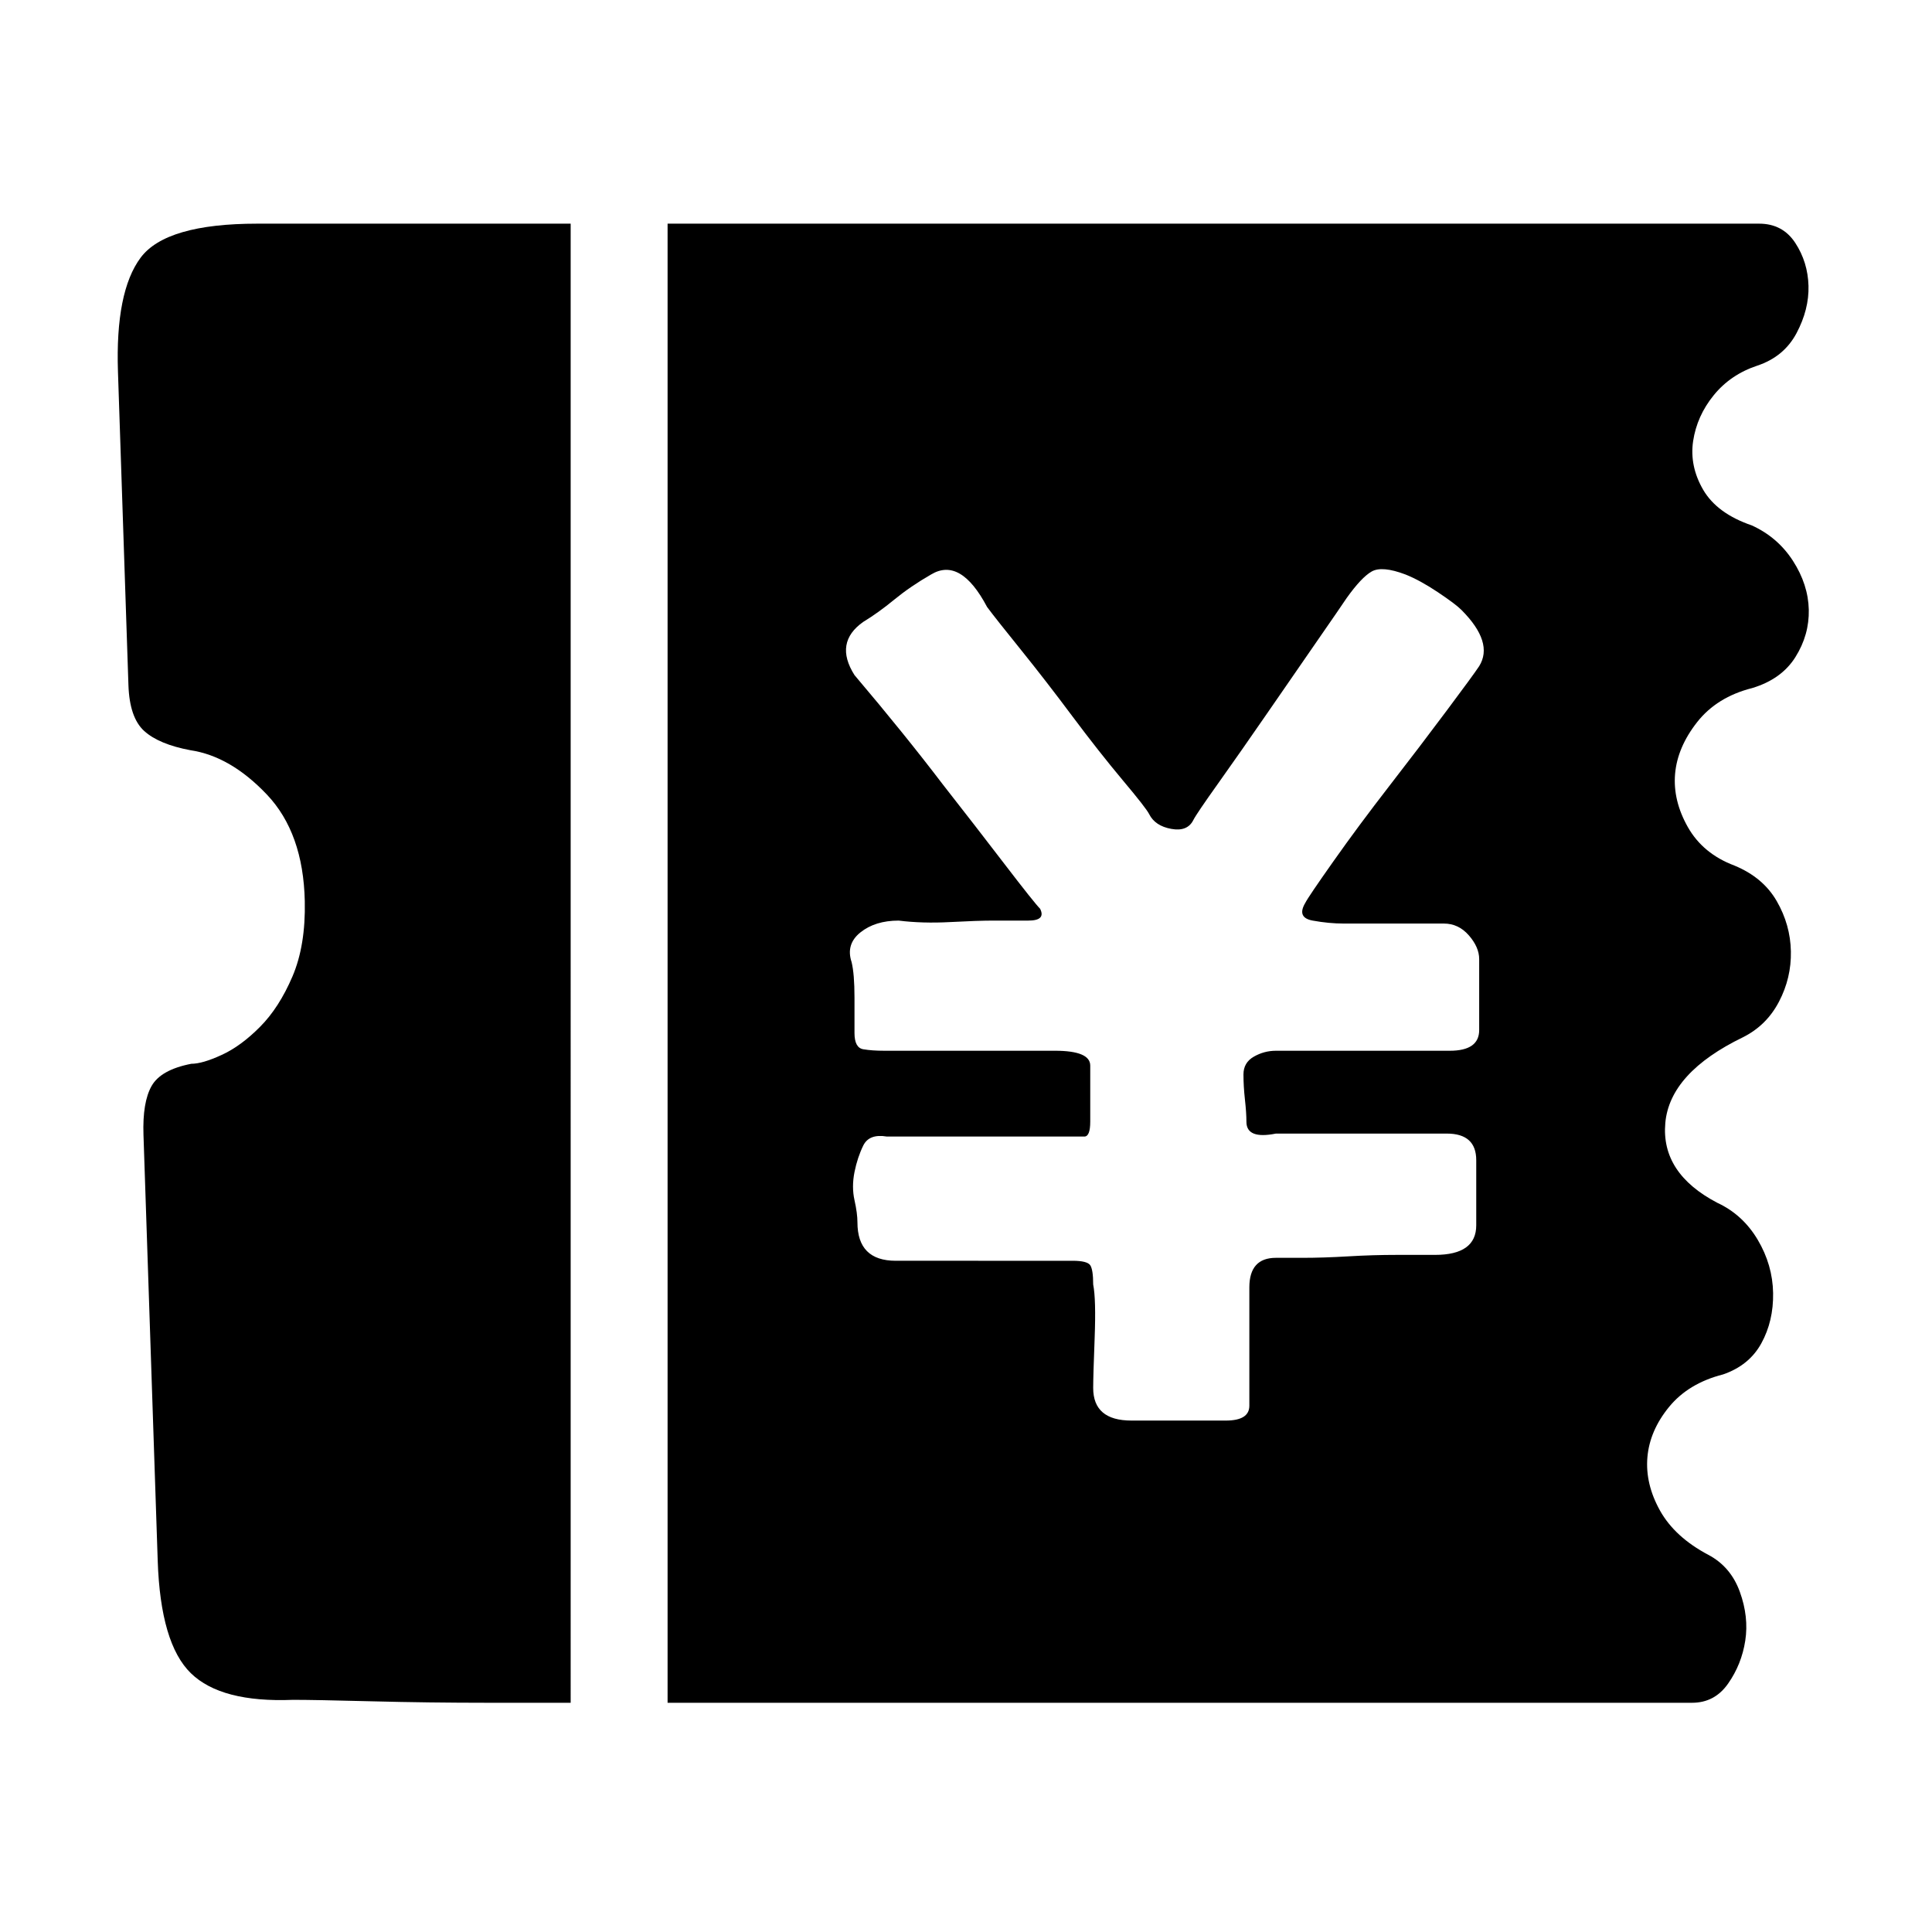
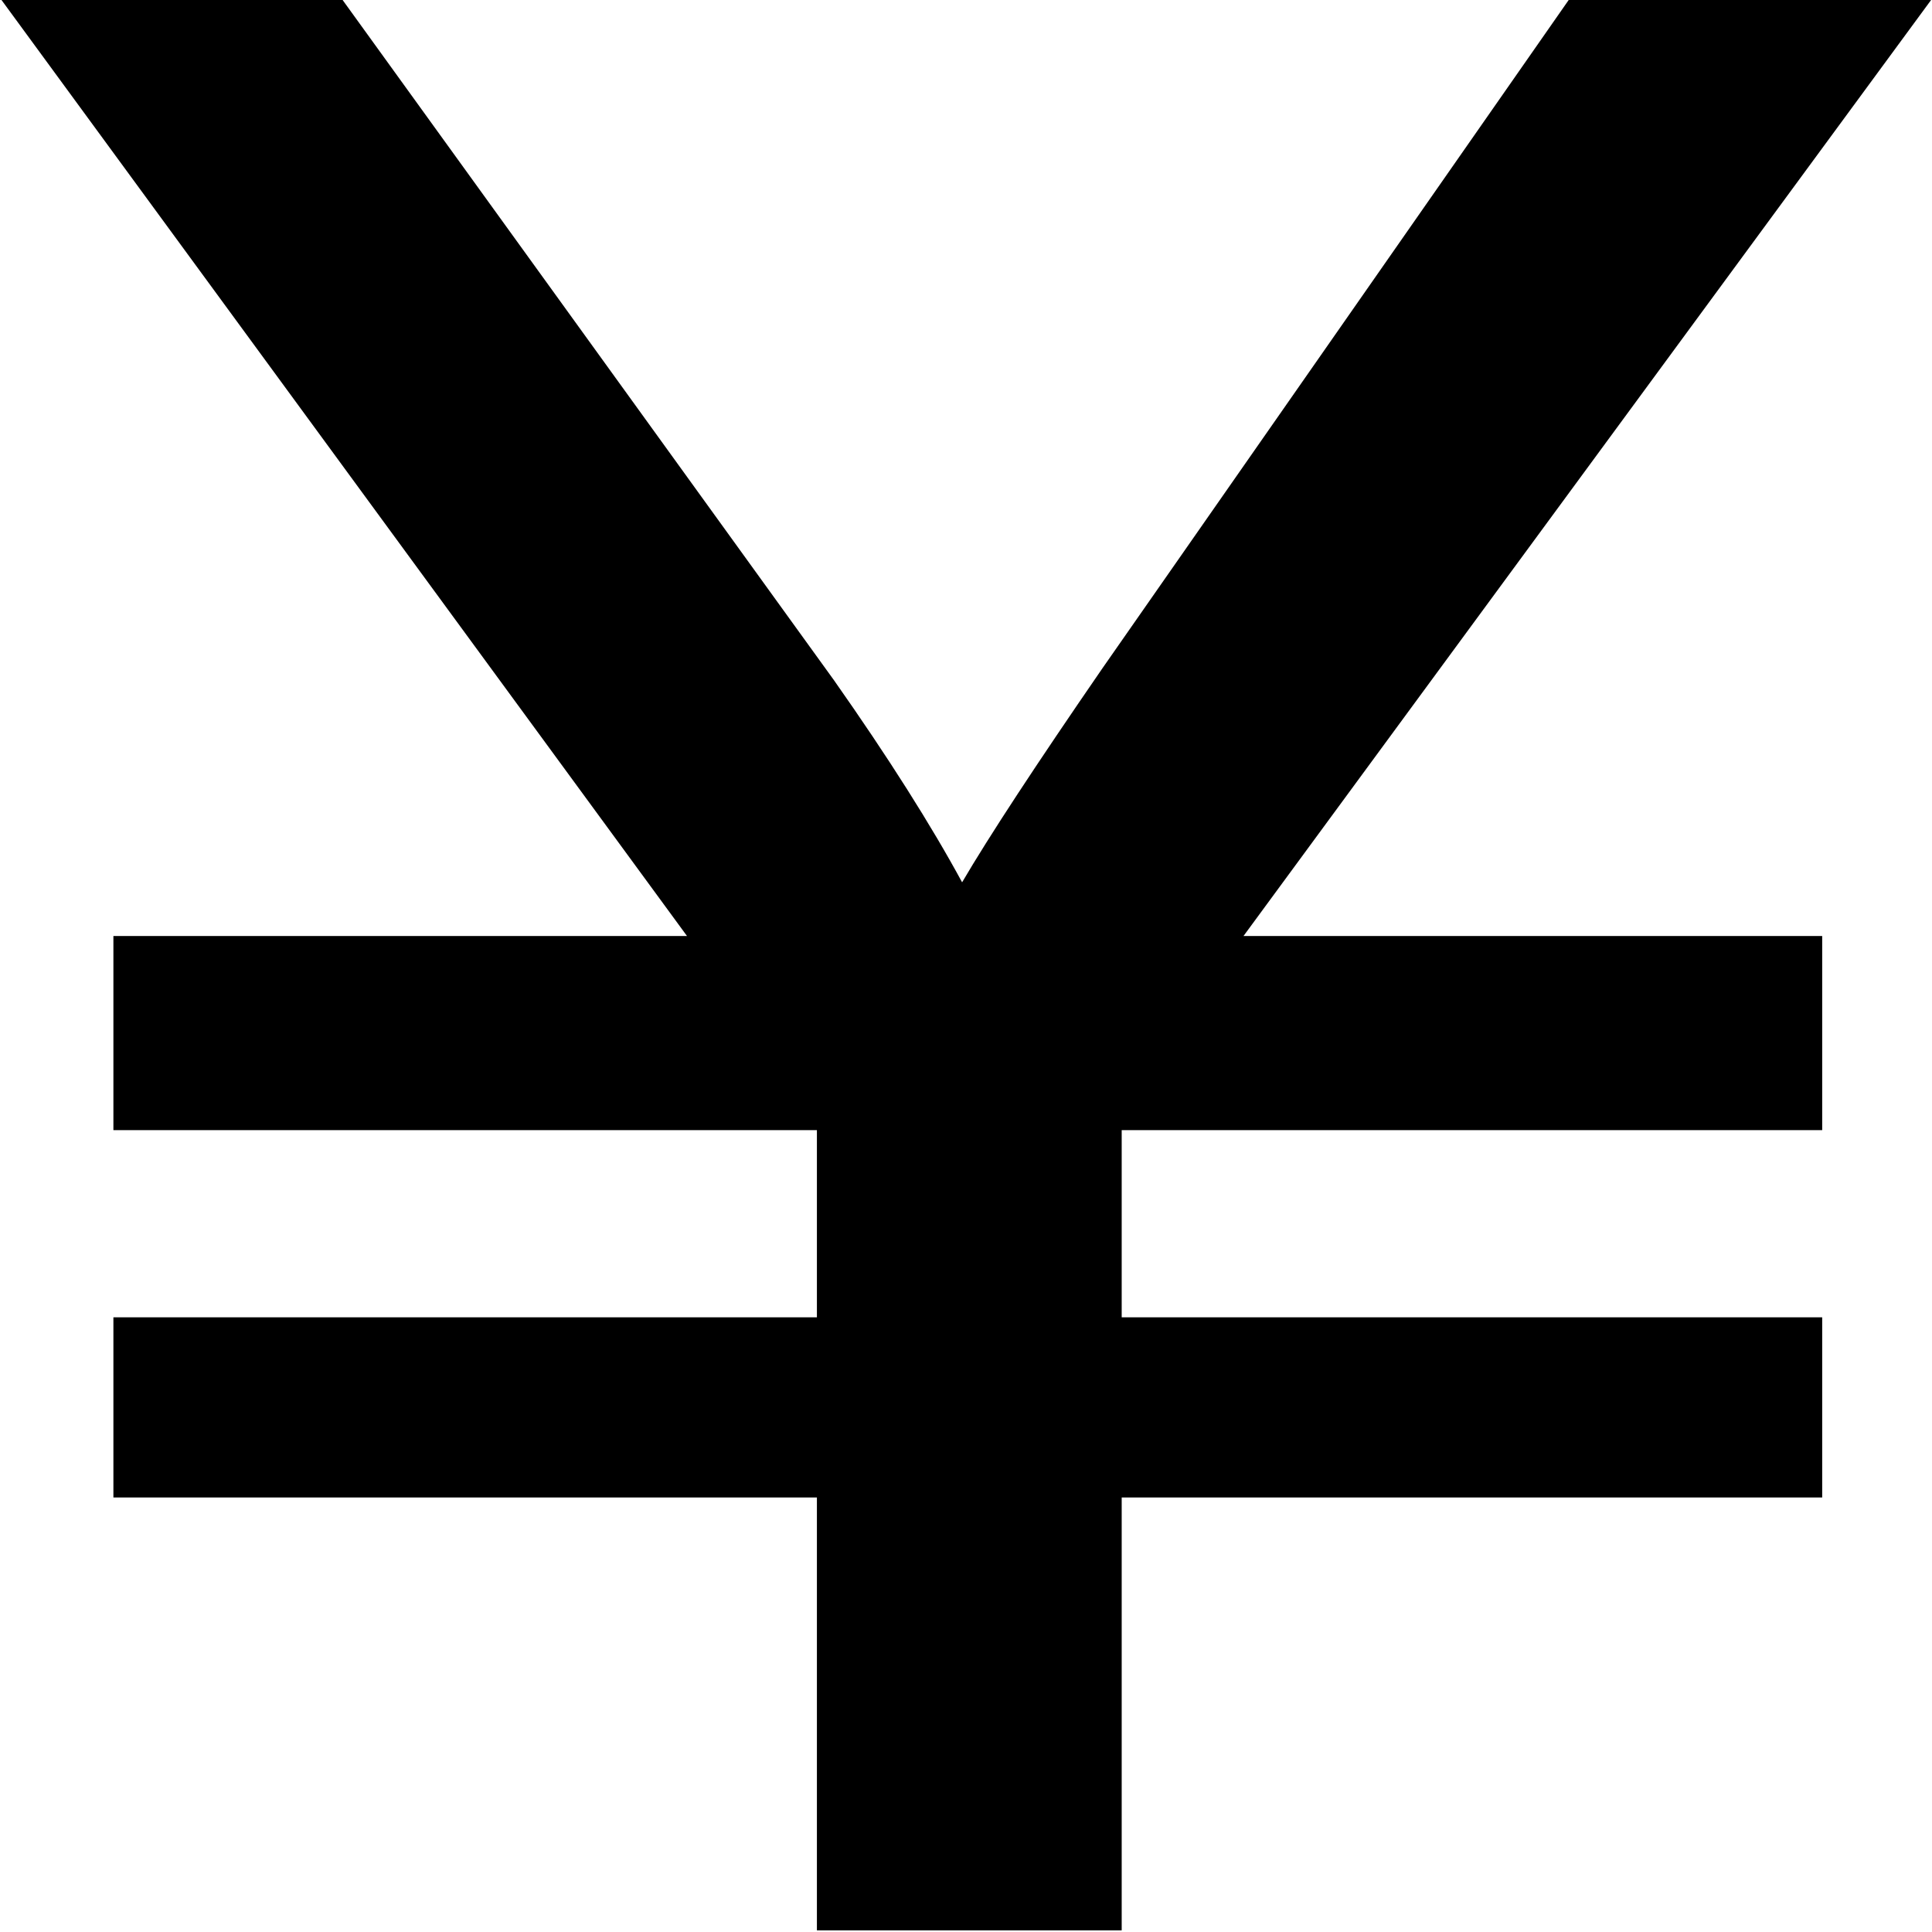
- <svg xmlns="http://www.w3.org/2000/svg" t="1643429573667" class="icon" viewBox="0 0 1024 1024" version="1.1" p-id="26090" width="200" height="200">
-   <path d="M74.54 136.568c-8.958 12.03-12.961 32.145-12.02 60.364l5.555 166.206c0.388 11.507 3.17 19.607 8.369 24.314 5.182 4.691 13.349 8.088 24.475 10.178 14.134 2.089 27.675 9.94 40.564 23.534 12.858 13.572 19.53 32.401 20.059 56.444 0.345 15.679-1.857 28.998-6.549 39.973-4.705 10.975-10.405 19.867-17.17 26.662-6.729 6.792-13.5 11.757-20.317 14.881-6.801 3.144-12.169 4.707-16.127 4.707-10.763 2.089-17.78 6.015-21.03 11.762-3.258 5.76-4.686 14.367-4.303 25.876l7.547 225.771c0.977 29.275 6.838 49.137 17.563 59.587 10.712 10.448 28.763 15.151 54.179 14.121 7.555 0 21.458 0.248 41.735 0.776 20.262 0.524 40.777 0.782 61.517 0.782l43.878 0L302.464 118.544 136.424 118.544C104.161 118.544 83.502 124.559 74.54 136.568L74.54 136.568zM74.54 136.568" p-id="26091" />
-   <path d="M928.657 364.699c10.395-3.122 18.056-8.611 22.969-16.462 4.912-7.835 7.255-16.19 7.069-25.08-0.213-8.885-2.994-17.517-8.379-25.876-5.383-8.357-12.665-14.626-21.825-18.805-12.247-4.184-20.819-10.447-25.728-18.81-4.881-8.374-6.687-16.991-5.372-25.876 1.344-8.88 4.966-16.991 10.902-24.293 5.942-7.324 13.645-12.563 23.068-15.682 9.449-3.15 16.406-8.885 20.842-17.245 4.439-8.379 6.563-16.741 6.335-25.1-0.235-8.357-2.564-15.936-7.014-22.732-4.453-6.796-10.834-10.194-19.156-10.194L353.833 118.543l0 783.962 542.994 0c8.001 0 14.383-3.397 19.125-10.195 4.754-6.796 7.784-14.373 9.074-22.731 1.286-8.363 0.345-17.001-2.877-25.876-3.202-8.869-8.772-15.413-16.67-19.596-11.871-6.268-20.431-14.115-25.671-23.514-5.234-9.412-7.448-18.826-6.649-28.224 0.805-9.407 4.639-18.299 11.466-26.652 6.843-8.363 16.385-14.125 28.627-17.244 9.19-3.149 15.968-8.633 20.281-16.463 4.317-7.857 6.412-16.737 6.251-26.668-0.171-9.914-2.877-19.327-8.146-28.219-5.271-8.88-12.413-15.428-21.401-19.596-19.985-10.453-29.172-24.557-27.588-42.334 1.598-17.766 15.34-32.92 41.236-45.462 8.312-4.179 14.659-10.464 19.019-18.832 4.374-8.358 6.491-17.245 6.304-26.651-0.186-9.399-2.673-18.279-7.505-26.647-4.82-8.374-12.29-14.644-22.385-18.817-11.14-4.184-19.379-10.98-24.707-20.38-5.323-9.406-7.589-18.827-6.78-28.239 0.823-9.398 4.701-18.532 11.682-27.417C906.502 373.859 916.217 367.845 928.657 364.699L928.657 364.699zM695.756 487.934c5.727 1.038 11.193 1.569 16.406 1.569l53.107 0c5.192 0 9.62 2.084 13.261 6.268 3.647 4.197 5.469 8.382 5.469 12.566l0 37.605c0 7.329-5.198 10.98-15.604 10.98l-92.141 0c-4.184 0-8.089 1.055-11.721 3.145-3.65 2.09-5.472 5.228-5.472 9.408 0 4.183 0.259 8.61 0.78 13.328 0.53 4.708 0.787 8.623 0.787 11.751 0 6.268 5.193 8.357 15.621 6.268l90.565 0c10.422 0 15.624 4.707 15.624 14.121l0 34.498c0 10.443-7.287 15.676-21.857 15.676l-20.311 0c-8.322 0-16.913 0.254-25.762 0.782-8.845 0.523-16.934 0.776-24.222 0.776l-14.038 0c-9.37 0-14.068 5.239-14.068 15.687l0 62.712c0 5.233-4.158 7.856-12.49 7.856l-49.983 0c-13.535 0-20.295-5.76-20.295-17.269 0-4.185 0.26-13.049 0.781-26.642 0.507-13.591 0.26-23.005-0.781-28.218 0-5.239-0.527-8.634-1.561-10.199-1.055-1.563-4.175-2.366-9.371-2.366L474.766 668.234c-13.535 0-20.305-6.791-20.305-20.371 0-3.14-0.512-7.066-1.561-11.751-1.046-4.703-1.046-9.662 0-14.902 1.048-5.228 2.616-9.919 4.681-14.121 2.095-4.183 6.246-5.741 12.5-4.691l104.648 0c2.065 0 3.12-2.618 3.12-7.846l0-29.786c0-5.227-6.247-7.851-18.749-7.851l-90.581 0c-4.164 0-7.81-0.254-10.933-0.782-3.125-0.507-4.686-3.392-4.686-8.611l0-18.826c0-8.359-0.514-14.628-1.547-18.81-2.085-6.27-0.529-11.504 4.669-15.682 5.214-4.184 11.974-6.271 20.305-6.271 8.322 1.038 17.442 1.311 27.326 0.777 9.898-0.521 17.444-0.777 22.654-0.777l18.733 0c6.247 0 8.342-2.083 6.247-6.268-2.068-2.09-8.322-9.94-18.728-23.518-10.413-13.585-21.341-27.711-32.812-42.337-13.535-17.778-29.144-37.112-46.854-58.007-7.288-11.502-5.721-20.915 4.691-28.219 5.207-3.15 10.679-7.076 16.405-11.782 5.721-4.686 12.223-9.133 19.511-13.317 10.422-6.269 20.305-0.523 29.683 17.243 3.124 4.184 9.106 11.762 17.972 22.737 8.843 10.976 17.942 22.727 27.313 35.29 9.378 12.537 18.23 23.767 26.548 33.707 8.337 9.924 13.028 15.936 14.058 18.034 2.09 4.176 5.995 6.792 11.719 7.827 5.725 1.055 9.631-0.524 11.716-4.708 1.034-2.083 5.45-8.612 13.27-19.587 7.812-10.975 16.395-23.258 25.773-36.851 9.353-13.572 18.218-26.388 26.538-38.418 8.323-12.01 13.537-19.587 15.627-22.732 5.204-7.302 9.624-12.01 13.265-14.099 3.651-2.094 9.648-1.587 17.964 1.568 5.213 2.084 10.939 5.229 17.186 9.407 6.247 4.184 10.413 7.303 12.479 9.393 11.462 11.502 14.592 21.443 9.372 29.802-2.068 3.13-7.809 10.976-17.18 23.511-9.358 12.543-19.515 25.881-30.448 39.987-10.939 14.12-20.823 27.437-29.664 39.981-8.853 12.552-13.813 19.861-14.849 21.949C688.722 483.757 690.029 486.906 695.756 487.934L695.756 487.934zM695.756 487.934" p-id="26092" />
+ <svg xmlns="http://www.w3.org/2000/svg" width="128" height="128">
+   <path d="M54.122 127.892v-28.68H7.513V87.274h46.609v-12.4H7.513v-12.86h38.003L.099 0h22.6l32.556 45.07c3.617 5.144 6.44 9.611 8.487 13.385 1.788-3.05 4.89-7.779 9.301-14.186L103.93 0h24.01L82.385 62.013h38.34v12.862h-46.41v12.4h46.41v11.937h-46.41v28.68H54.123z" />
</svg>
